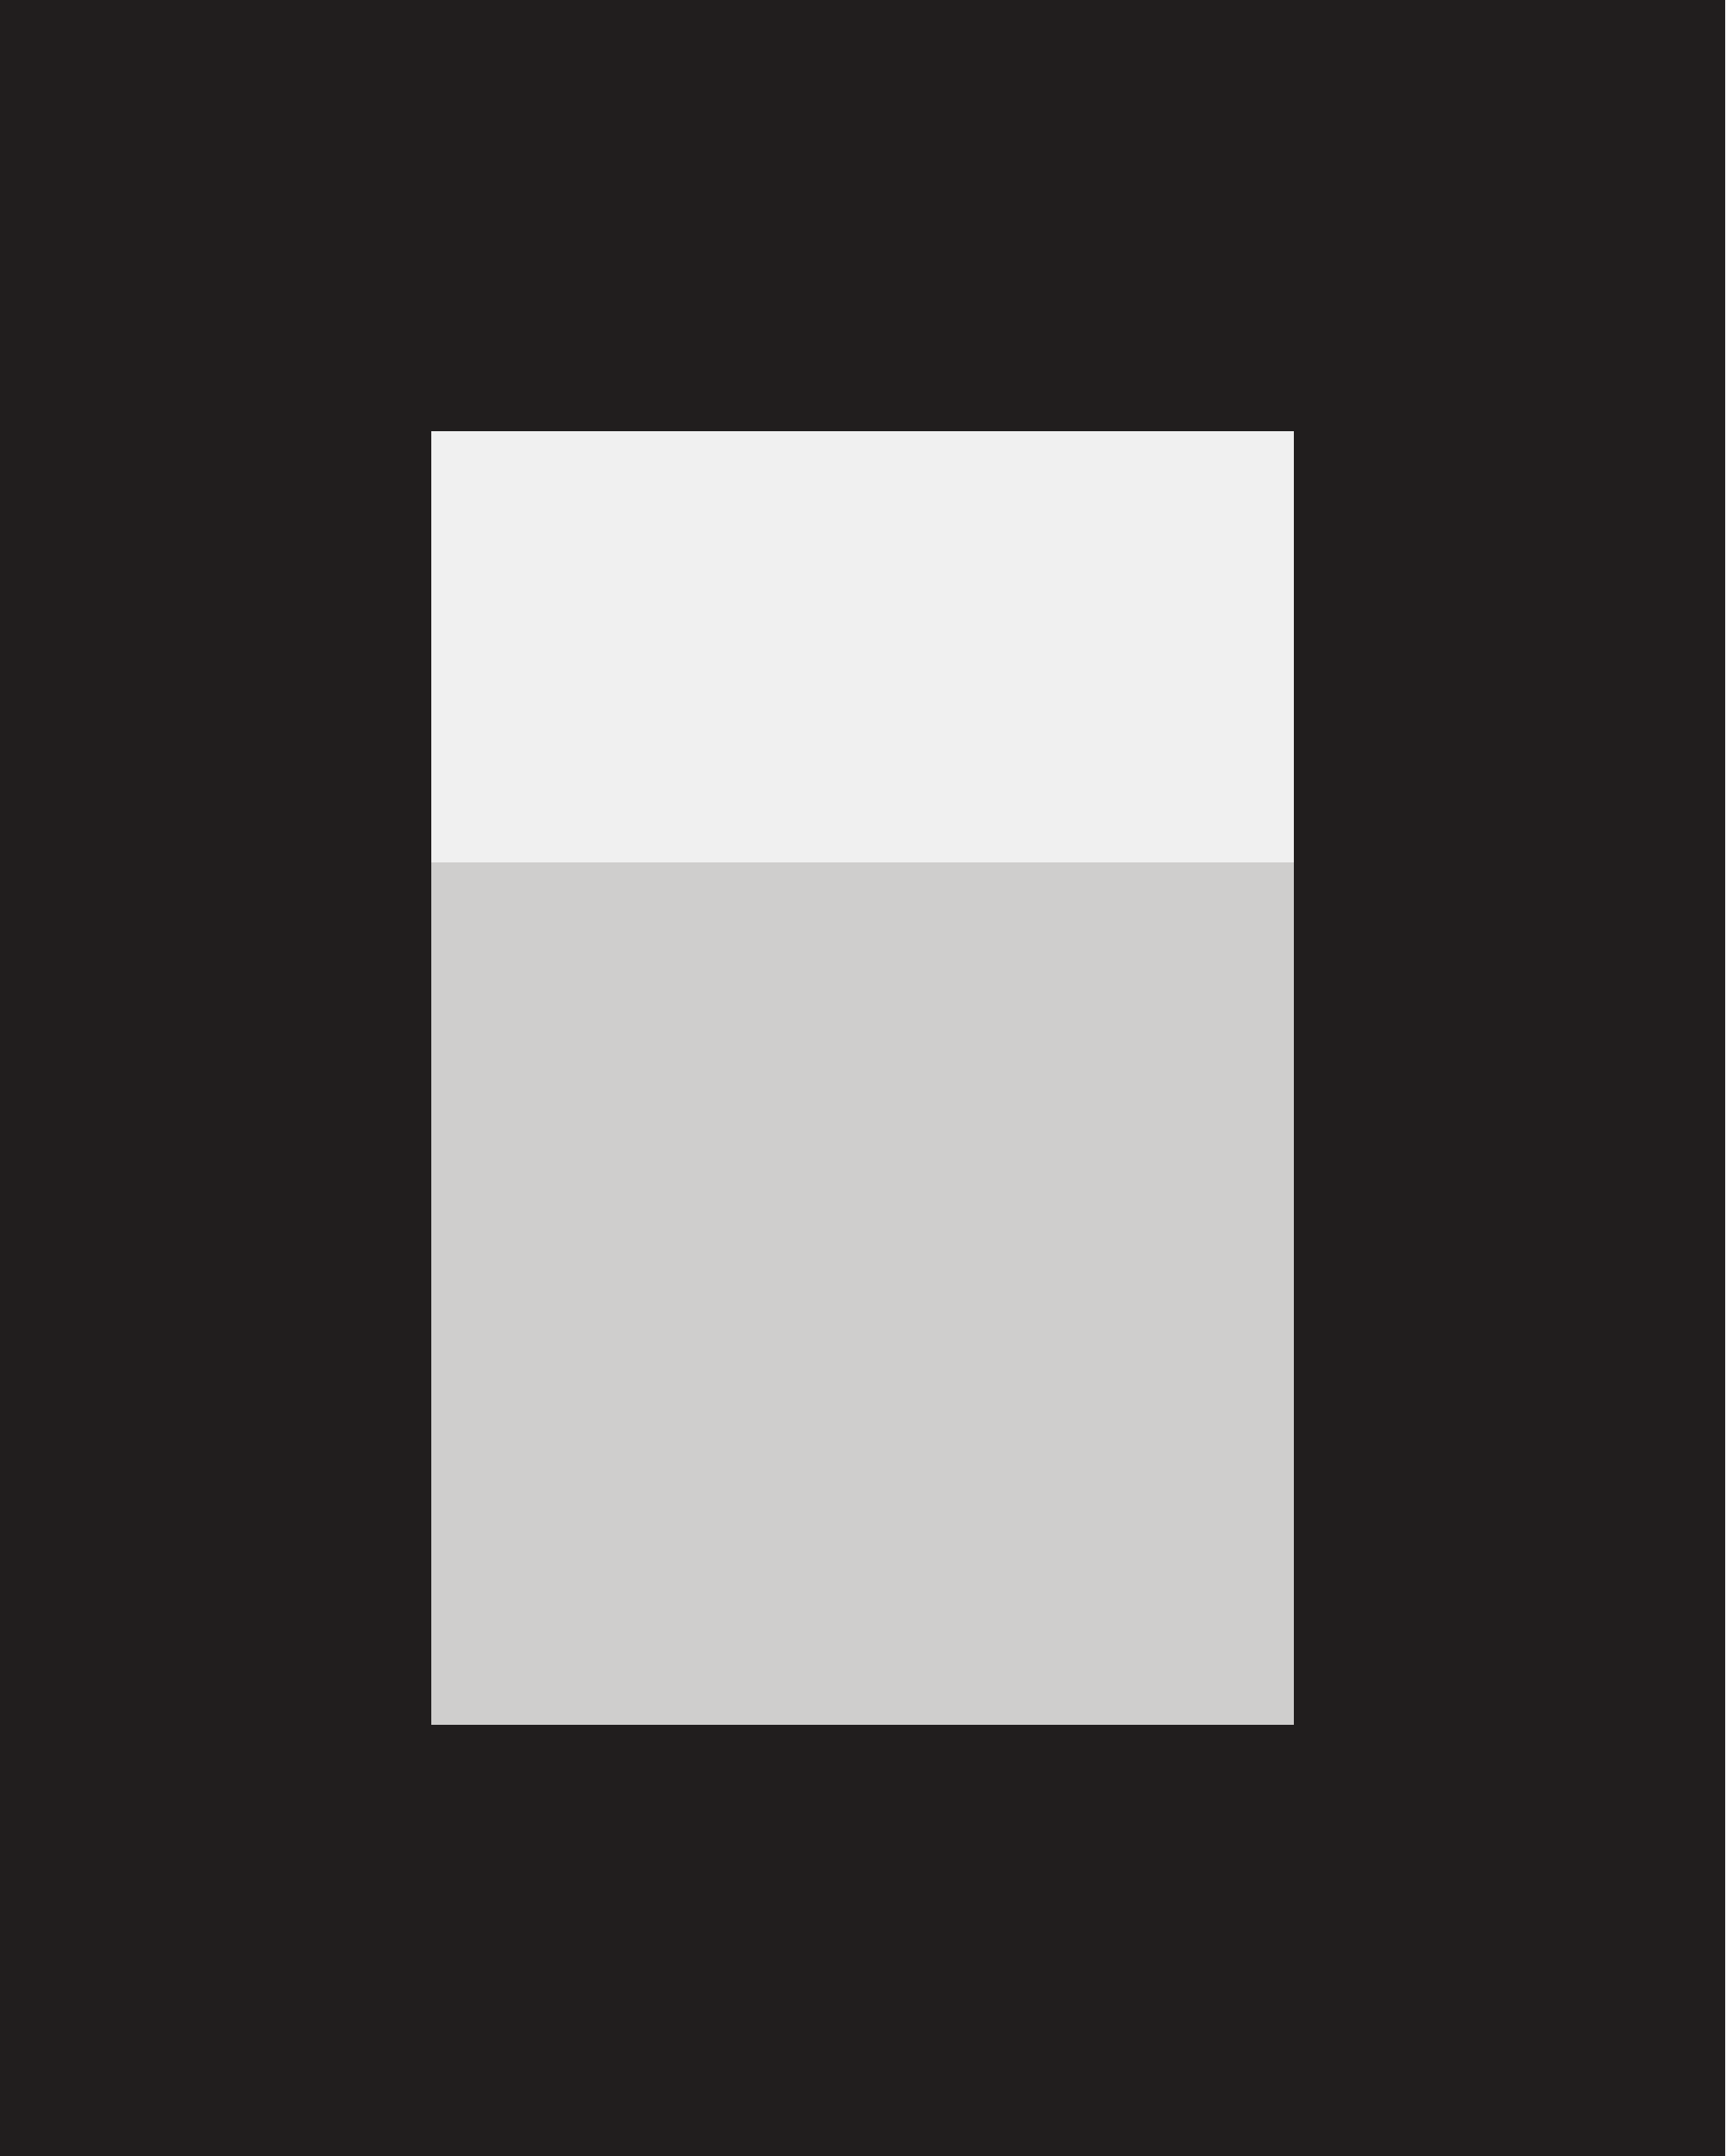
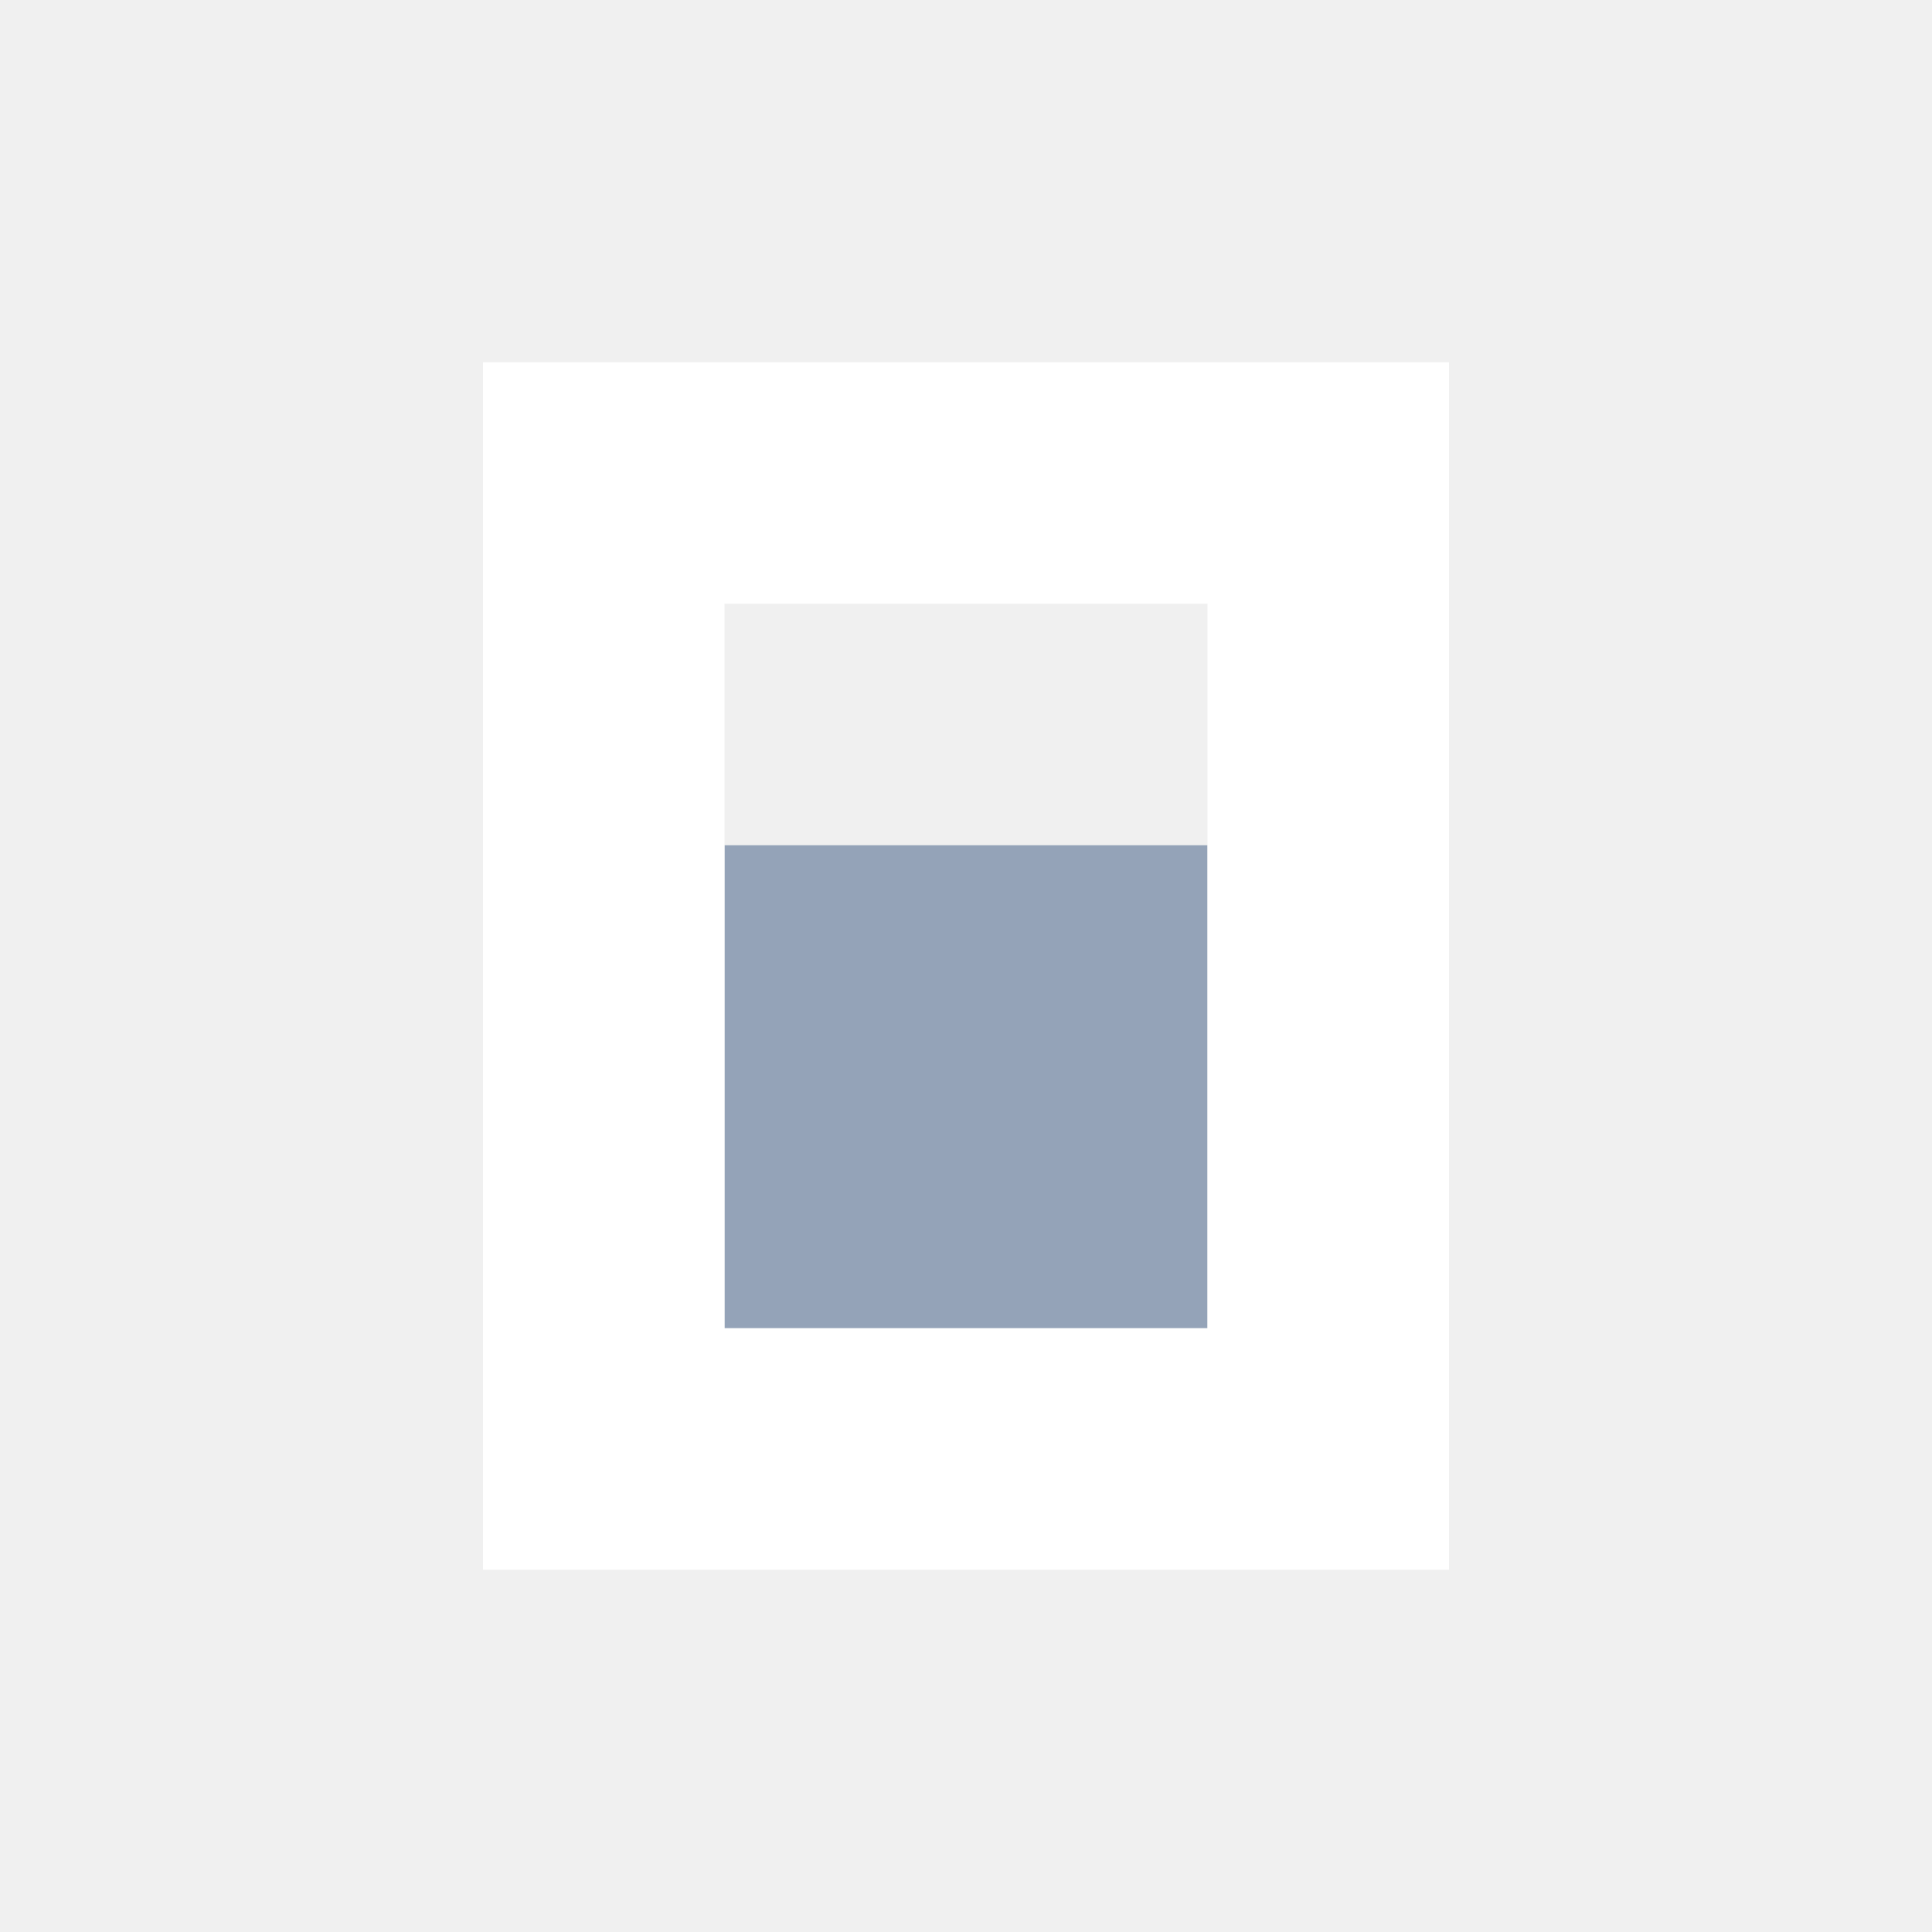
- <svg xmlns="http://www.w3.org/2000/svg" width="240" height="300" viewBox="0 0 240 300" fill="none">
-   <g clip-path="url(#clip0_1401_86274)">
-     <mask id="mask0_1401_86274" style="mask-type:luminance" maskUnits="userSpaceOnUse" x="0" y="0" width="240" height="300">
-       <path d="M240 0H0V300H240V0Z" fill="white" />
-     </mask>
-     <g mask="url(#mask0_1401_86274)">
-       <path d="M180 240H60V120H180V240Z" fill="#CFCECD" />
-       <path d="M180 60H60V240H180V60ZM240 300H0V0H240V300Z" fill="#211E1E" />
-     </g>
-   </g>
-   <defs>
-     <clipPath id="clip0_1401_86274">
-       <rect width="240" height="300" fill="white" />
-     </clipPath>
-   </defs>
+ <svg xmlns="http://www.w3.org/2000/svg" viewBox="0 0 512 512" fill="none">
+   <path d="M320 224V352H192V224H320Z" fill="#94a3b8" />
+   <path fill-rule="evenodd" clip-rule="evenodd" d="M384 416H128V96H384V416ZM320 160H192V352H320V160Z" fill="#ffffff" />
</svg>
